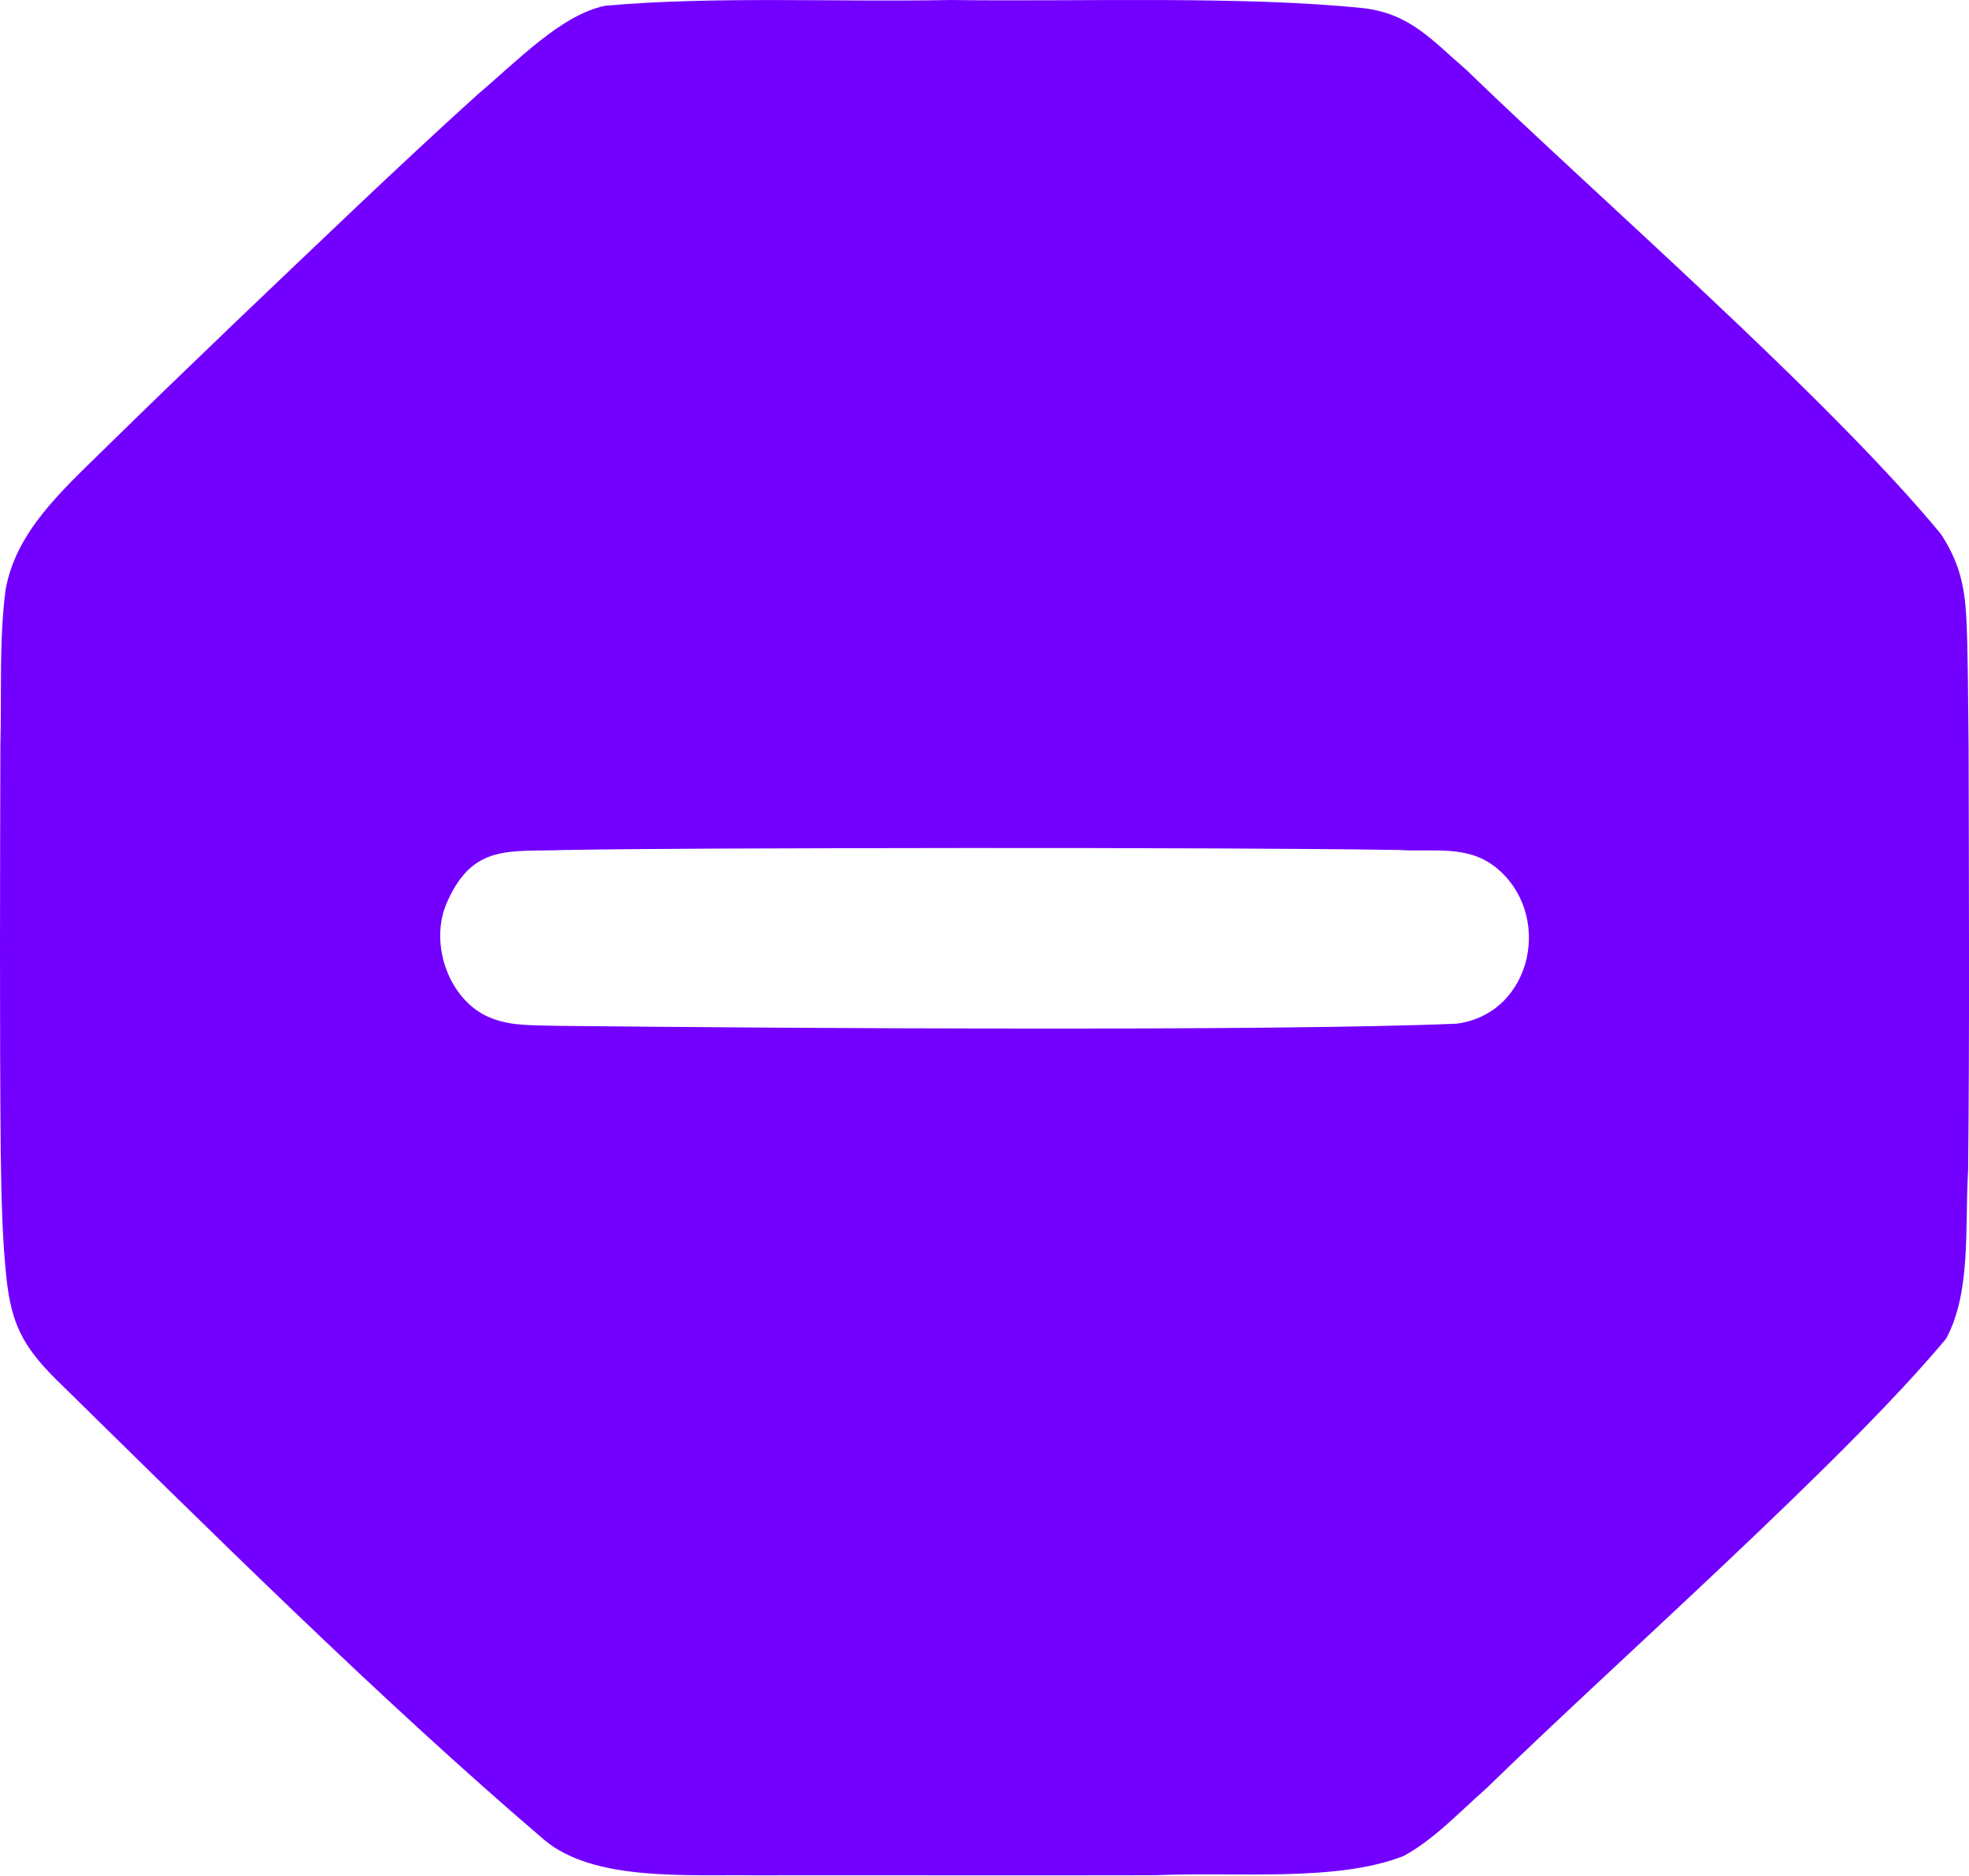
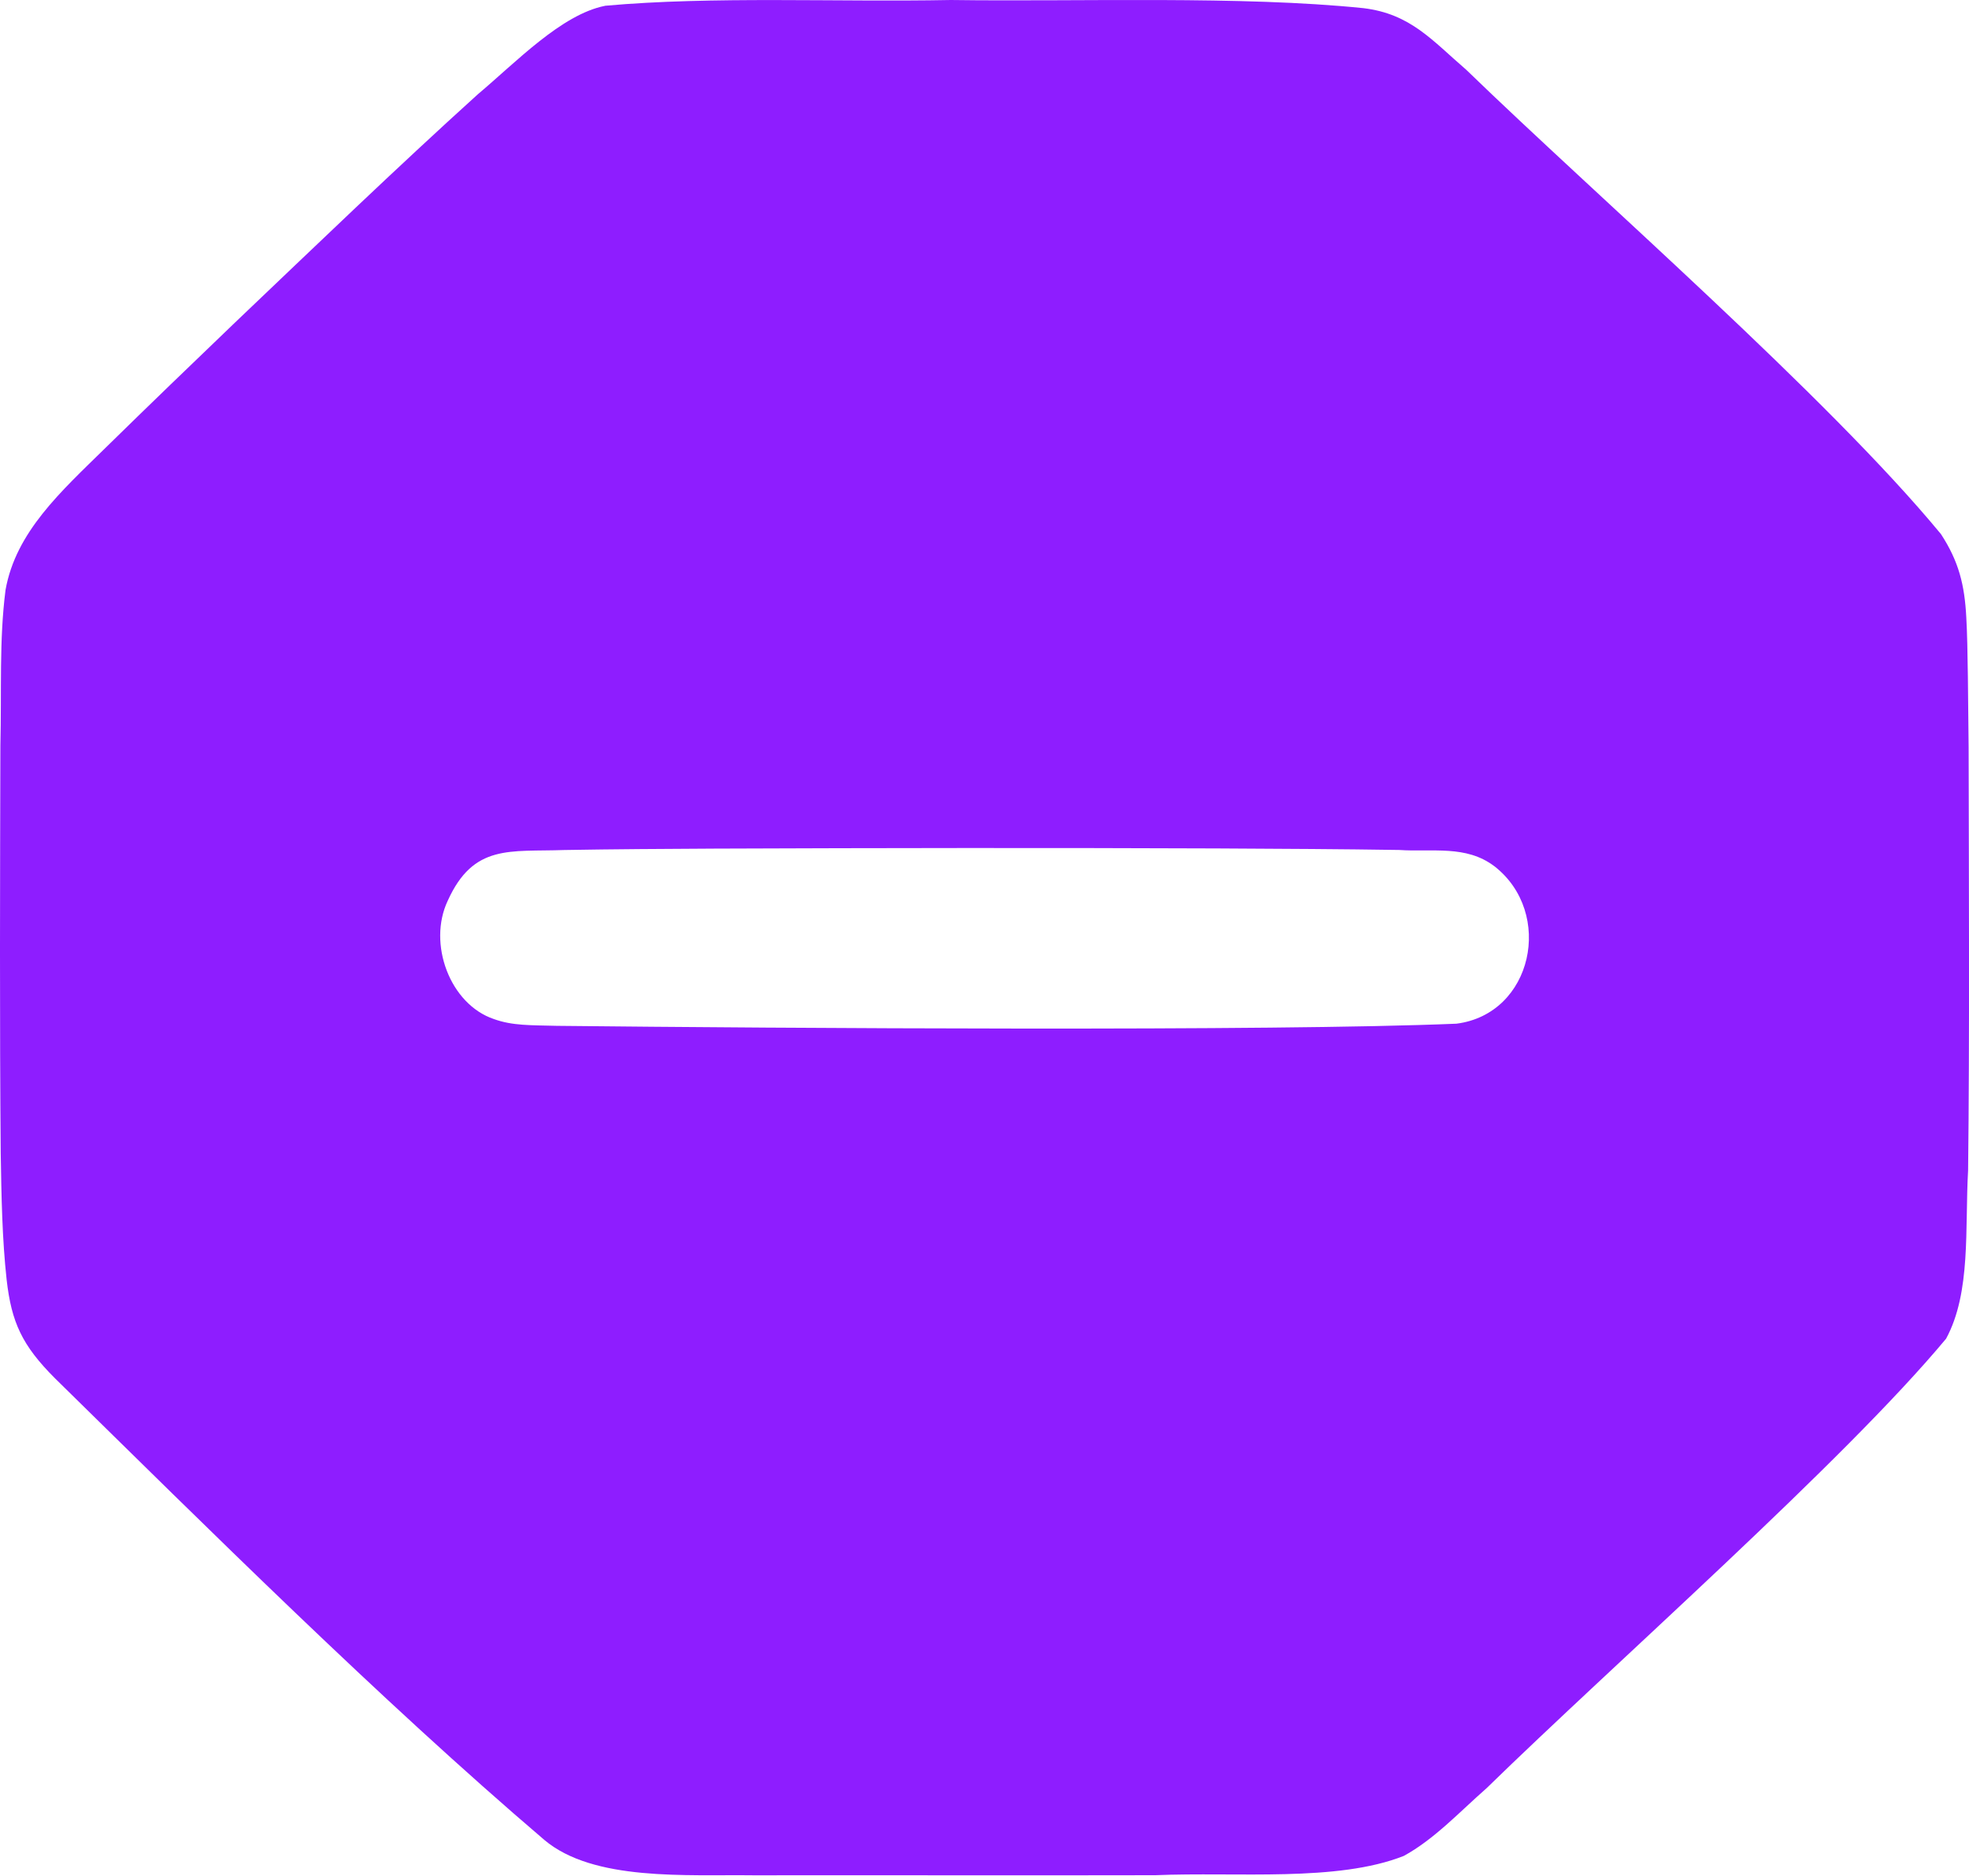
- <svg xmlns="http://www.w3.org/2000/svg" id="Layer_2" data-name="Layer 2" viewBox="0 0 459.05 437.23">
-   <defs>
-     <style>
-       .cls-1 {
-         fill: #7300ff;
-         stroke-width: 0px;
-       }
-     </style>
-   </defs>
-   <g id="Layer_1-2" data-name="Layer 1">
-     <path class="cls-1" d="M141.04,1.36c-10.15,2.02-20.74,13.14-29.66,20.64-19.21,17.38-37.68,35.2-56.61,53.22-9.95,9.54-20.3,19.51-30.17,29.19-10.4,10.2-20.91,19.6-23.31,33.14-1.51,11.83-.89,23.5-1.2,36.33-.08,30.12-.19,65.34.08,95.1.16,9.86.33,19.87,1.38,29.4,1.13,9.87,3.54,15.25,11.3,23,35.23,34.58,75.75,74.9,114.04,107.58,11.49,9.71,33.2,8.06,48.86,8.26,32-.04,61.95.05,93.57-.02,19.11-.81,42.43,1.64,57.96-4.5,7.11-3.89,12.9-10.17,19.3-15.79,29.54-28.85,83.23-76.08,107.13-104.8,5.86-10.82,4.36-25.69,5.13-39.23.36-31.21.18-67.71.12-98.61-.12-10.35-.15-23.6-.54-30.3-.39-7.64-1.77-13.11-5.91-19.45-26.49-32.11-80.57-79.06-110.67-108.25-7.93-6.82-12.98-13.05-23.98-14.37C289.34-1.02,252.1.41,221.69,0c-26.83.51-55.47-.92-80.58,1.34M348.43,201.98c13.93,10.88,8.92,34.43-8.88,36.69-42.78,1.81-157.54,1.06-209.67.5-6.19-.16-10.37-.01-14.71-1.57-10.32-3.47-15.5-17.63-10.79-27.59,6.01-13.31,14.5-11.38,27.14-11.83,11.4-.2,23.49-.27,35.05-.33,38.97-.15,78.09-.2,117.29-.04,15.18.08,29.16.15,42.38.36,7.76.52,15.52-1.2,22.1,3.75" />
-   </g>
+ <svg xmlns="http://www.w3.org/2000/svg" data-name="Layer 2" viewBox="0 0 459.05 437.23">
+   <path d="M141.04 1.36C130.89 3.38 120.3 14.5 111.38 22 92.17 39.38 73.7 57.2 54.77 75.22c-9.95 9.54-20.3 19.51-30.17 29.19-10.4 10.2-20.91 19.6-23.31 33.14-1.51 11.83-.89 23.5-1.2 36.33-.08 30.12-.19 65.34.08 95.1.16 9.86.33 19.87 1.38 29.4 1.13 9.87 3.54 15.25 11.3 23 35.23 34.58 75.75 74.9 114.04 107.58 11.49 9.71 33.2 8.06 48.86 8.26 32-.04 61.95.05 93.57-.02 19.11-.81 42.43 1.64 57.96-4.5 7.11-3.89 12.9-10.17 19.3-15.79 29.54-28.85 83.23-76.08 107.13-104.8 5.86-10.82 4.36-25.69 5.13-39.23.36-31.21.18-67.71.12-98.61-.12-10.35-.15-23.6-.54-30.3-.39-7.64-1.77-13.11-5.91-19.45-26.49-32.11-80.57-79.06-110.67-108.25-7.93-6.82-12.98-13.05-23.98-14.37C289.34-1.02 252.1.41 221.69 0c-26.83.51-55.47-.92-80.58 1.34m207.32 200.64c13.93 10.88 8.92 34.43-8.88 36.69-42.78 1.81-157.54 1.06-209.67.5-6.19-.16-10.37-.01-14.71-1.57-10.32-3.47-15.5-17.63-10.79-27.59 6.01-13.31 14.5-11.38 27.14-11.83 11.4-.2 23.49-.27 35.05-.33 38.97-.15 78.09-.2 117.29-.04 15.18.08 29.16.15 42.38.36 7.76.52 15.52-1.2 22.1 3.75" style="fill:#8e1dff;stroke-width:0" data-name="Layer 1" />
</svg>
